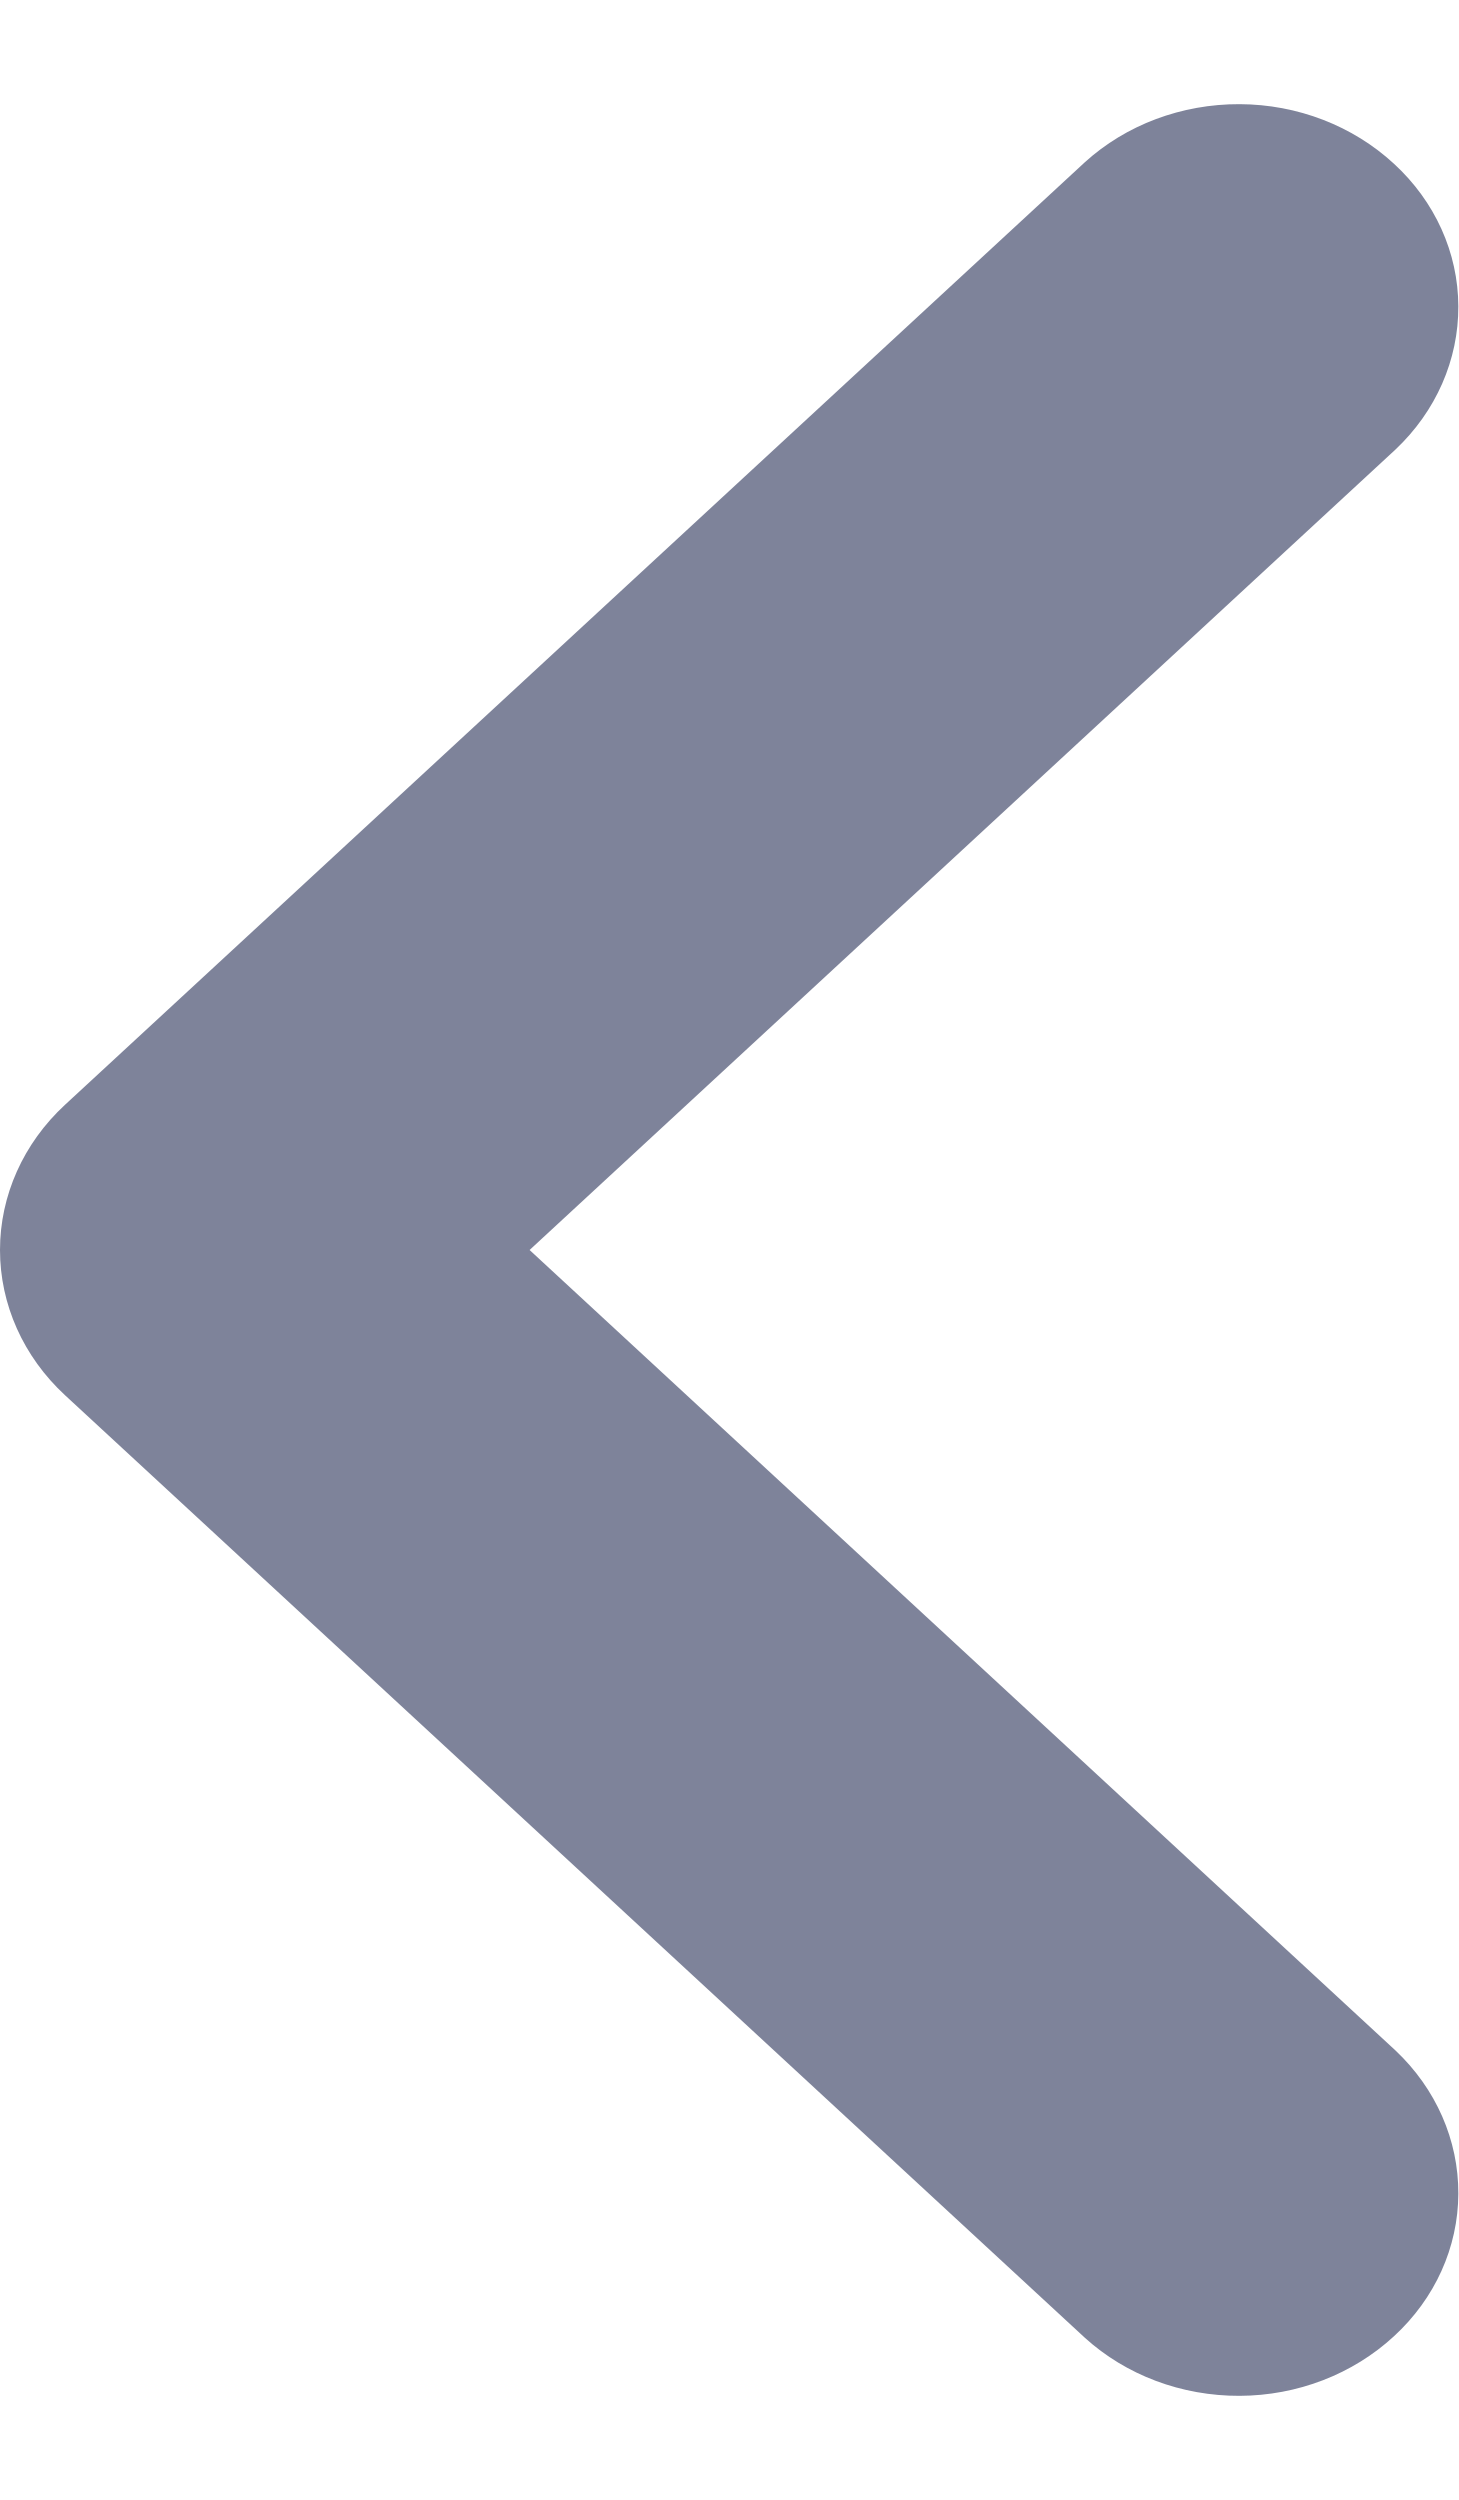
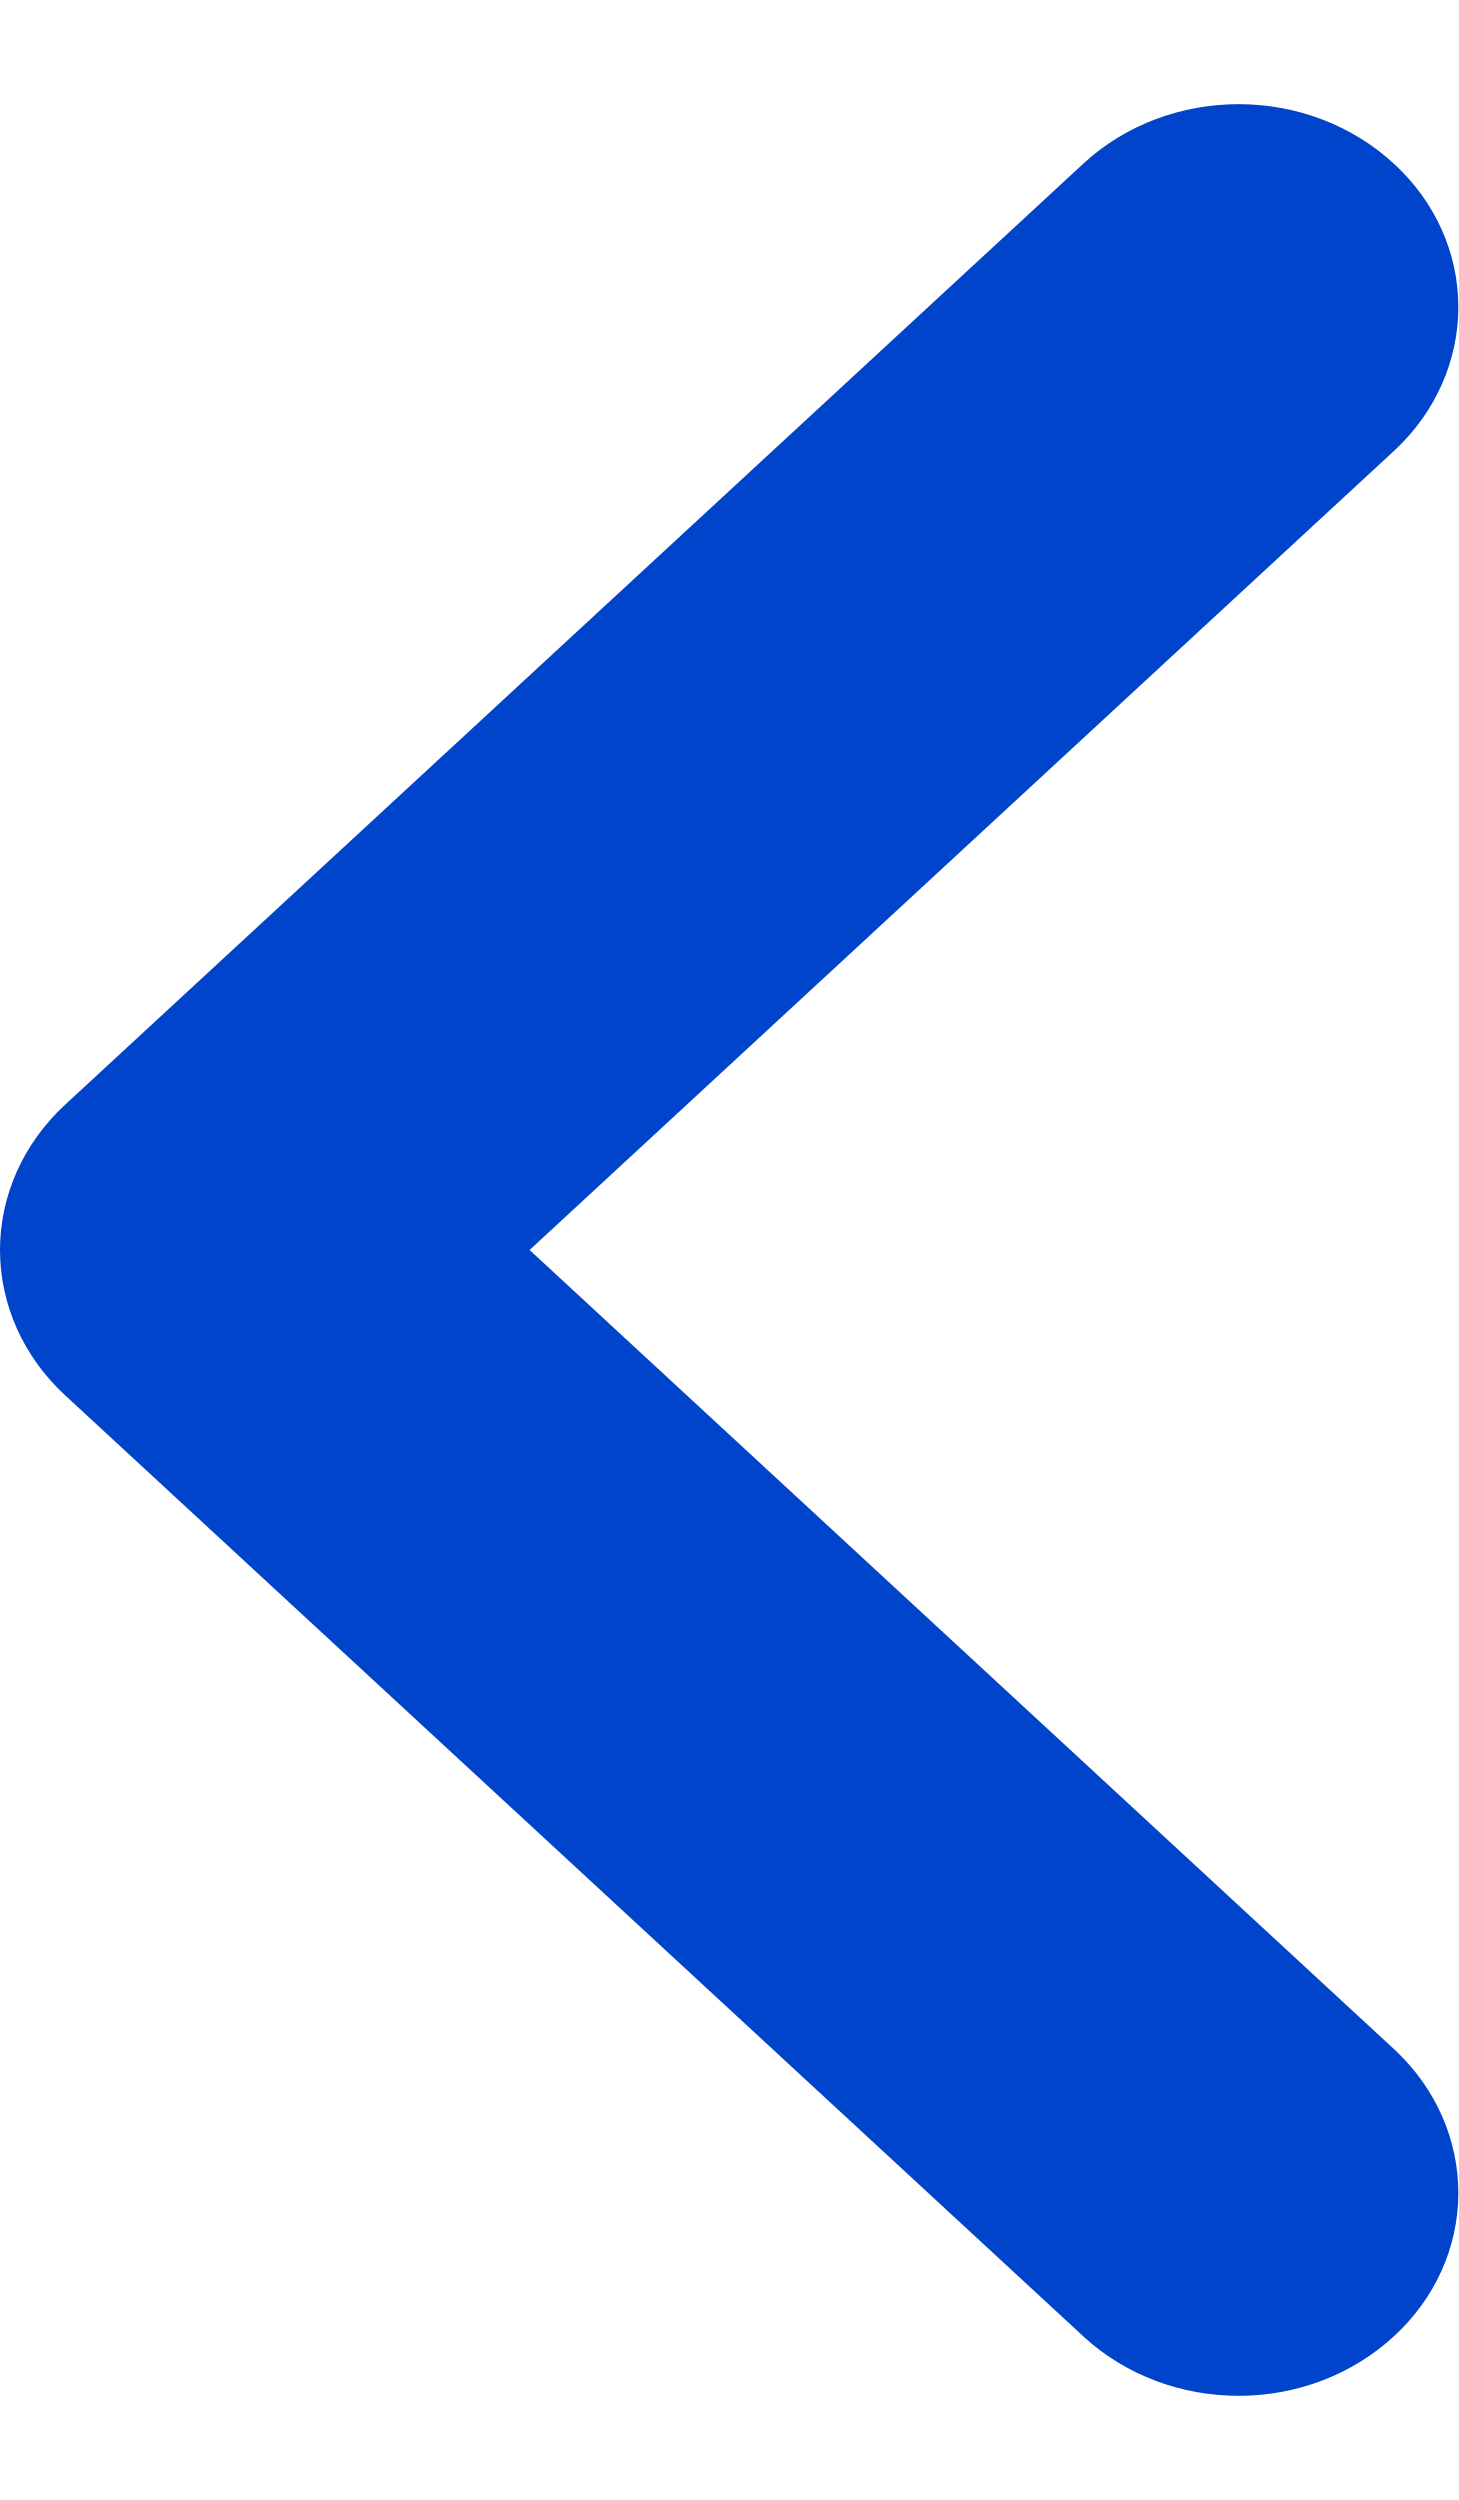
<svg xmlns="http://www.w3.org/2000/svg" width="7" height="12" viewBox="0 0 7 12" fill="none">
-   <path fill-rule="evenodd" clip-rule="evenodd" d="M0.312 5.303C0.112 5.488 0 5.739 0 6C0 6.261 0.112 6.512 0.312 6.697L5.207 11.221C5.405 11.401 5.672 11.501 5.95 11.5C6.228 11.499 6.494 11.396 6.691 11.214C6.888 11.033 6.999 10.787 7 10.53C7.001 10.273 6.893 10.026 6.698 9.842L2.542 6L6.698 2.158C6.893 1.974 7.001 1.727 7 1.47C6.999 1.213 6.888 0.967 6.691 0.786C6.494 0.604 6.228 0.501 5.95 0.5C5.672 0.499 5.405 0.599 5.207 0.779L0.312 5.303Z" fill="#7E839A" />
+   <path fill-rule="evenodd" clip-rule="evenodd" d="M0.312 5.303C0.112 5.488 0 5.739 0 6C0 6.261 0.112 6.512 0.312 6.697L5.207 11.221C5.405 11.401 5.672 11.501 5.95 11.5C6.228 11.499 6.494 11.396 6.691 11.214C6.888 11.033 6.999 10.787 7 10.53C7.001 10.273 6.893 10.026 6.698 9.842L2.542 6L6.698 2.158C6.893 1.974 7.001 1.727 7 1.47C6.999 1.213 6.888 0.967 6.691 0.786C6.494 0.604 6.228 0.501 5.95 0.5C5.672 0.499 5.405 0.599 5.207 0.779L0.312 5.303Z" fill="#0044CC" />
</svg>
